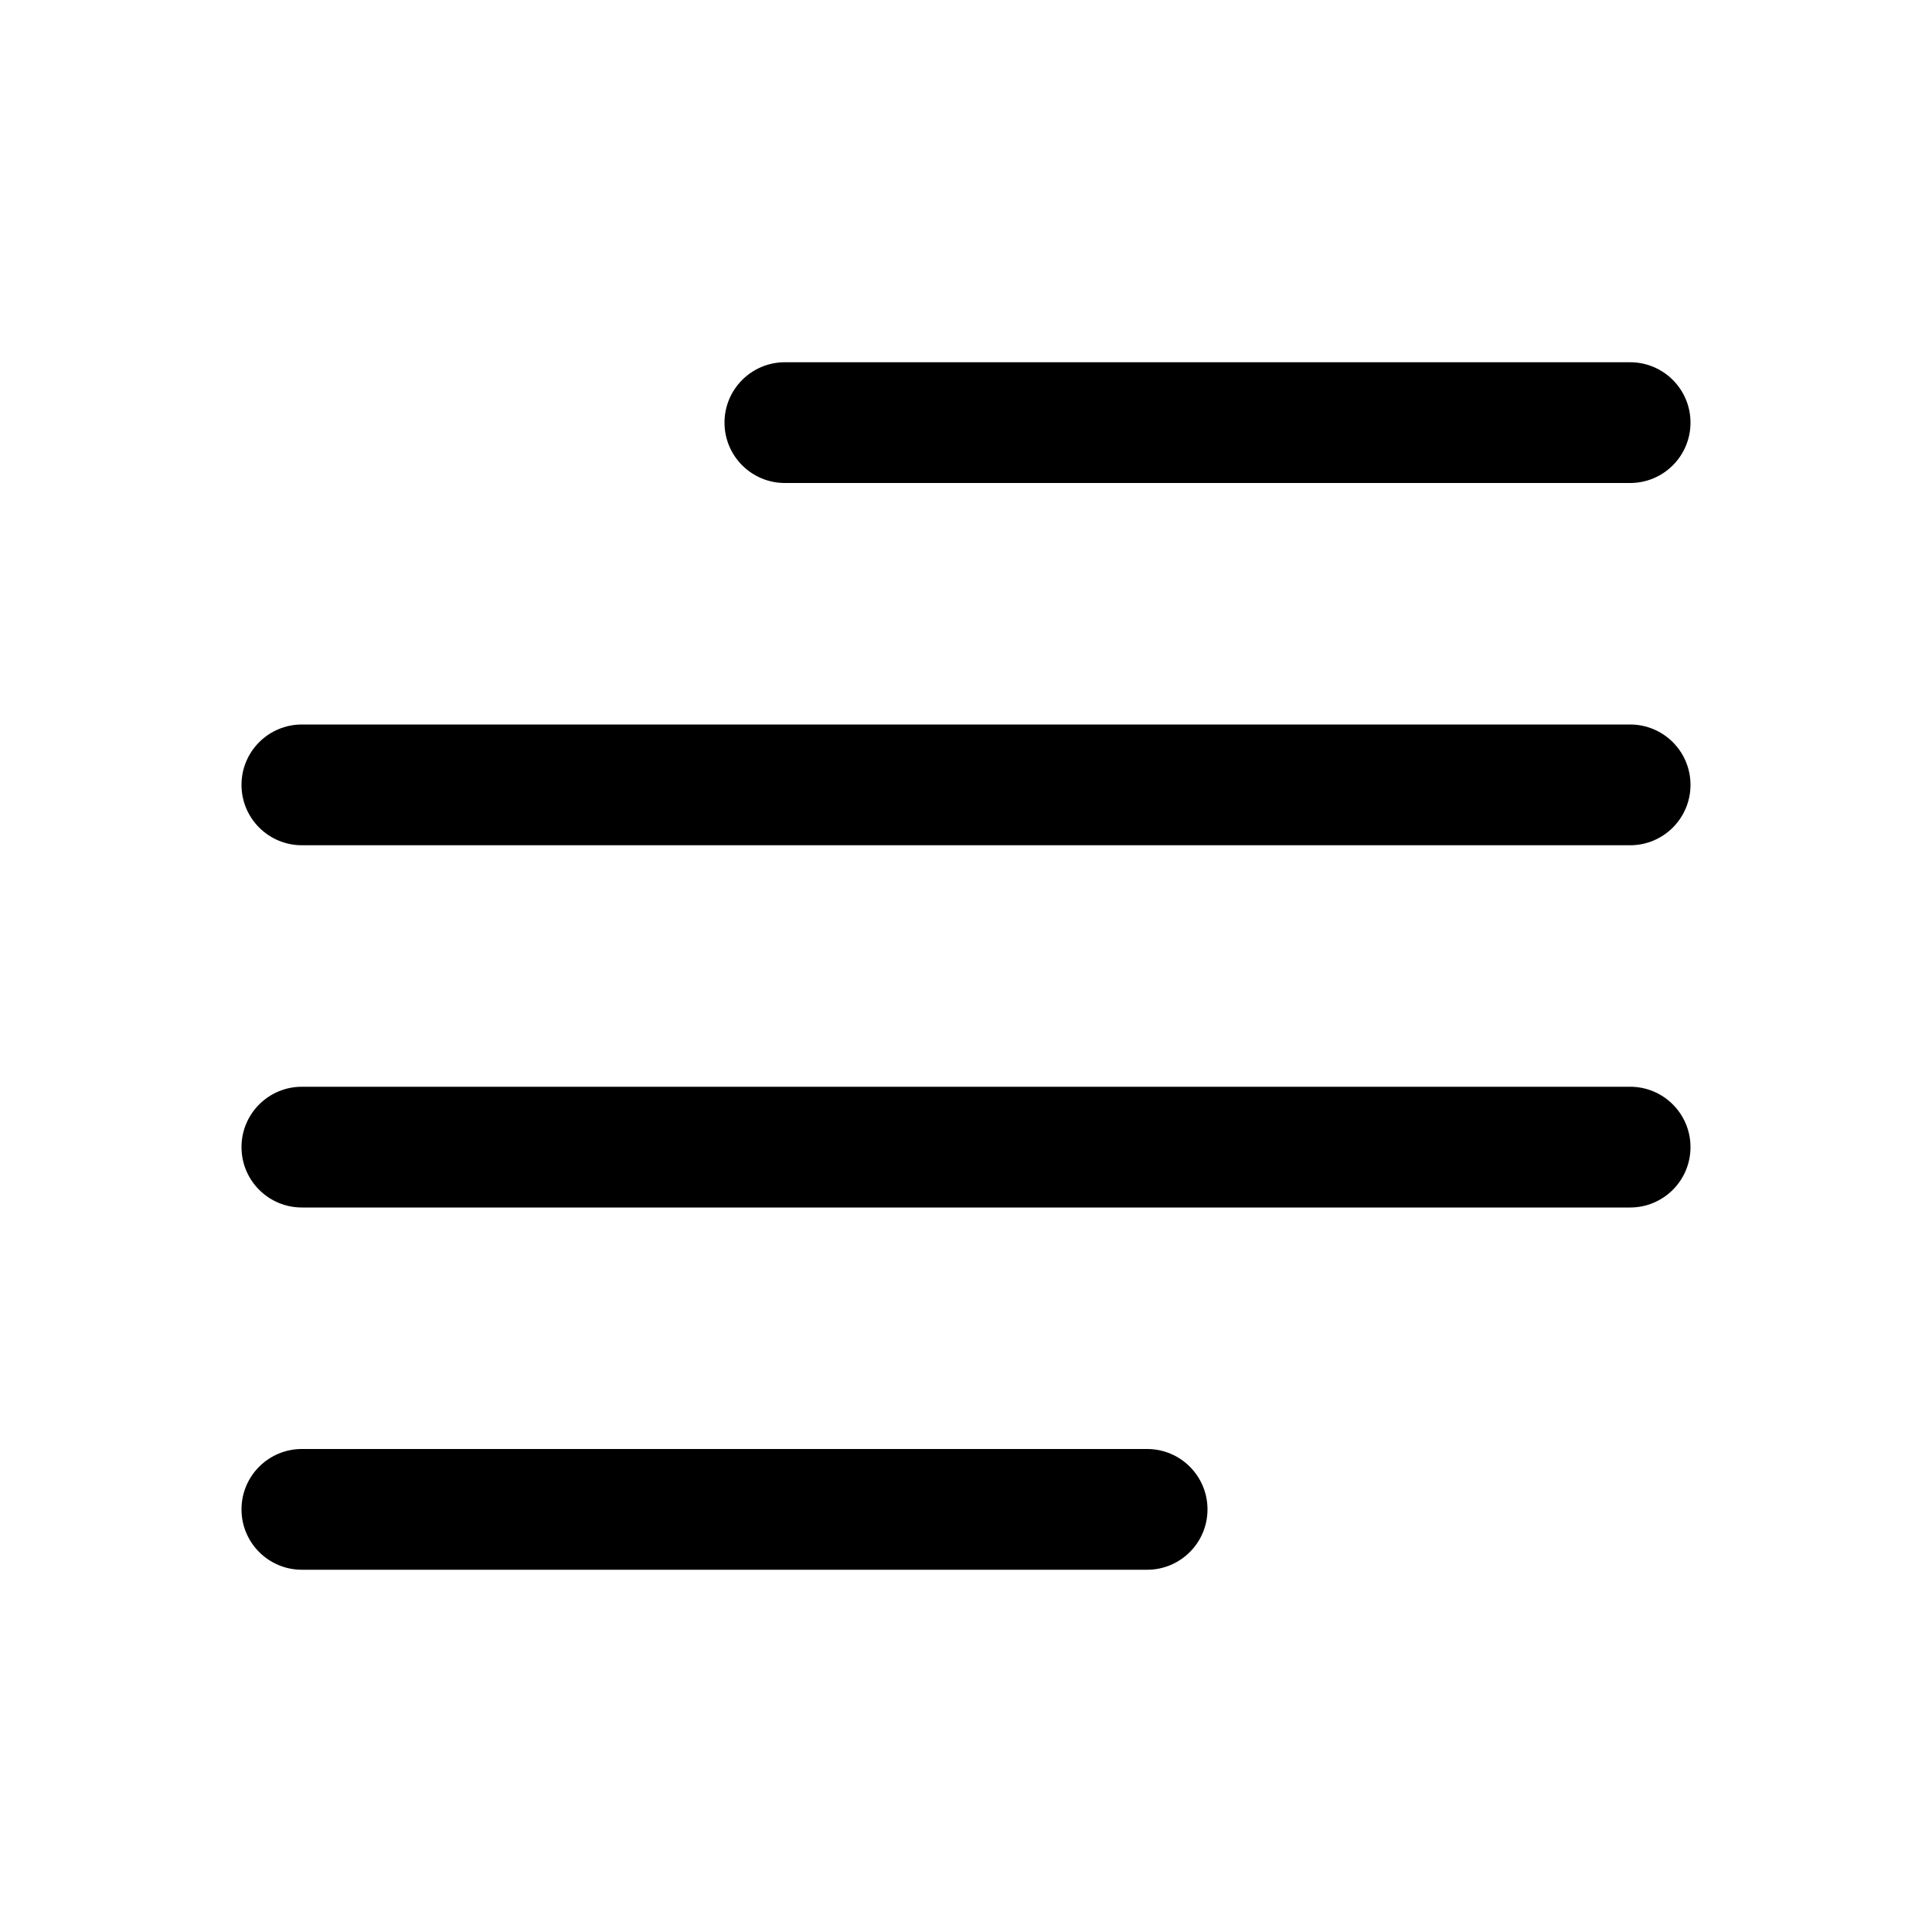
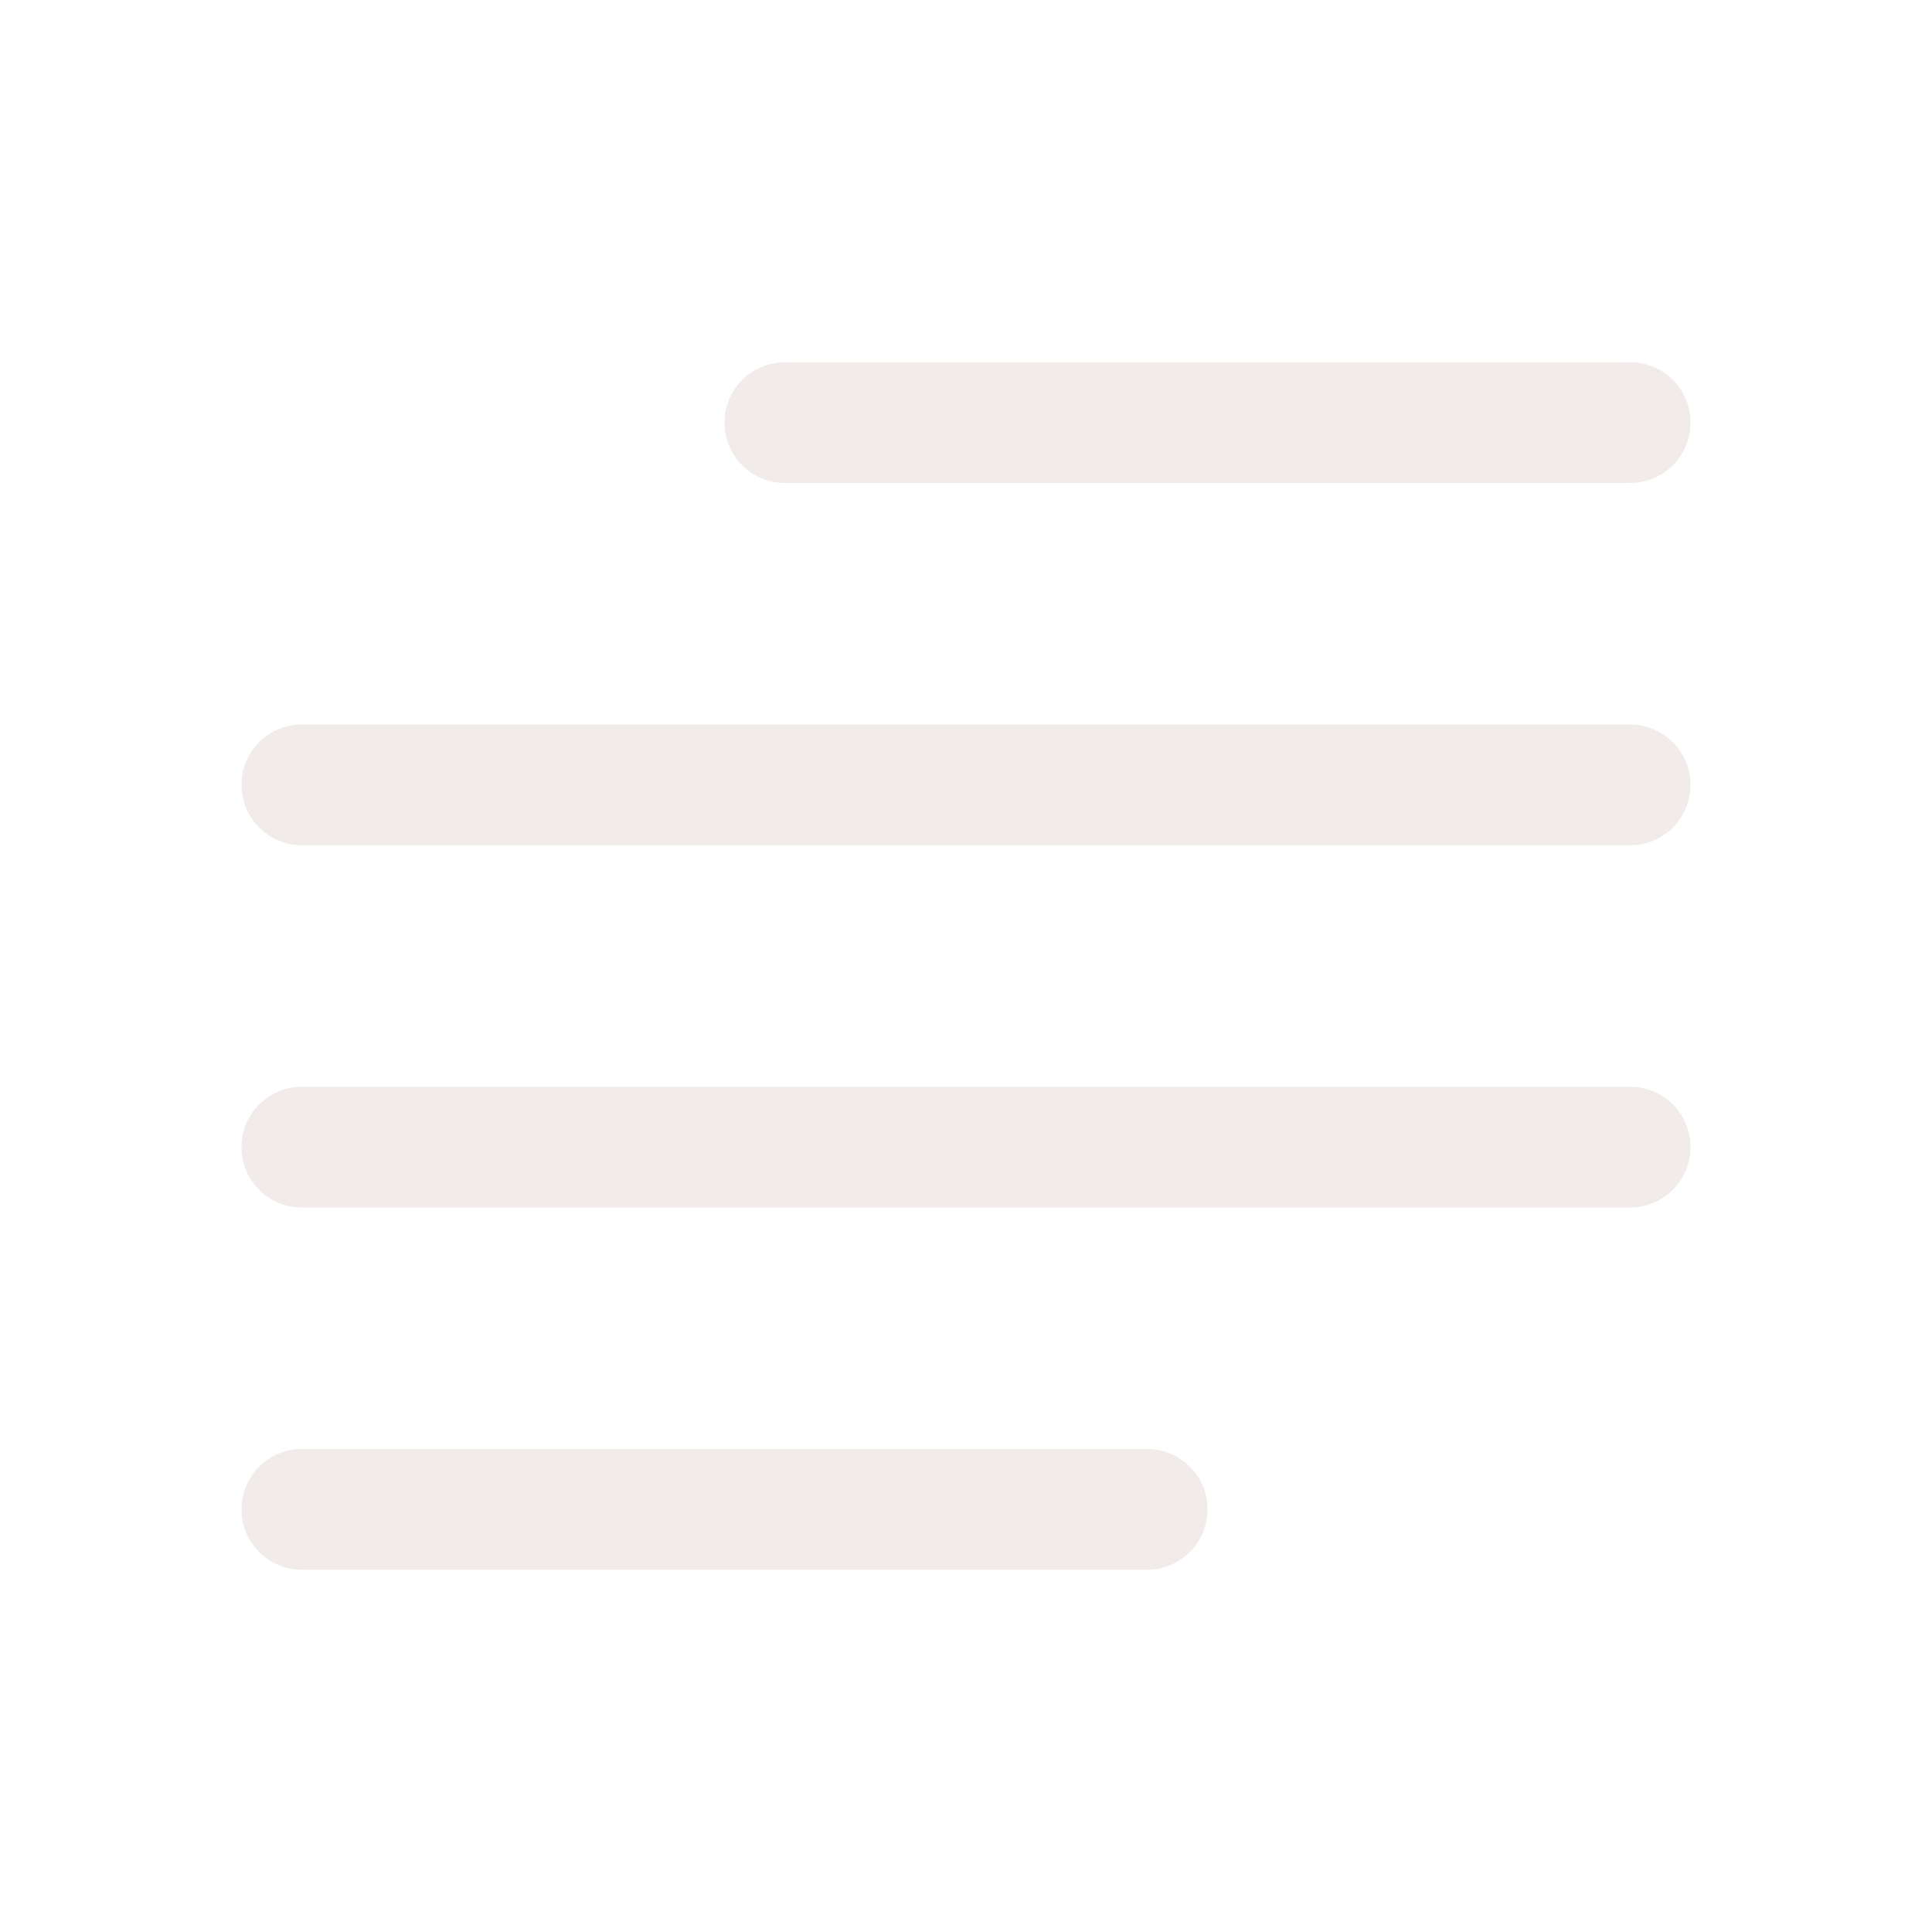
- <svg xmlns="http://www.w3.org/2000/svg" width="16" height="16" fill="currentColor" class="bi bi-text-paragraph" viewBox="0 0 16 16">
+ <svg xmlns="http://www.w3.org/2000/svg" width="16" height="16" fill="#F1EBEA" class="bi bi-text-paragraph" viewBox="0 0 16 16">
  <path fill-rule="evenodd" d="M2 12.5a.5.5 0 0 1 .5-.5h7a.5.5 0 0 1 0 1h-7a.5.5 0 0 1-.5-.5zm0-3a.5.5 0 0 1 .5-.5h11a.5.5 0 0 1 0 1h-11a.5.5 0 0 1-.5-.5zm0-3a.5.5 0 0 1 .5-.5h11a.5.5 0 0 1 0 1h-11a.5.5 0 0 1-.5-.5zm4-3a.5.5 0 0 1 .5-.5h7a.5.5 0 0 1 0 1h-7a.5.5 0 0 1-.5-.5z" />
</svg>
